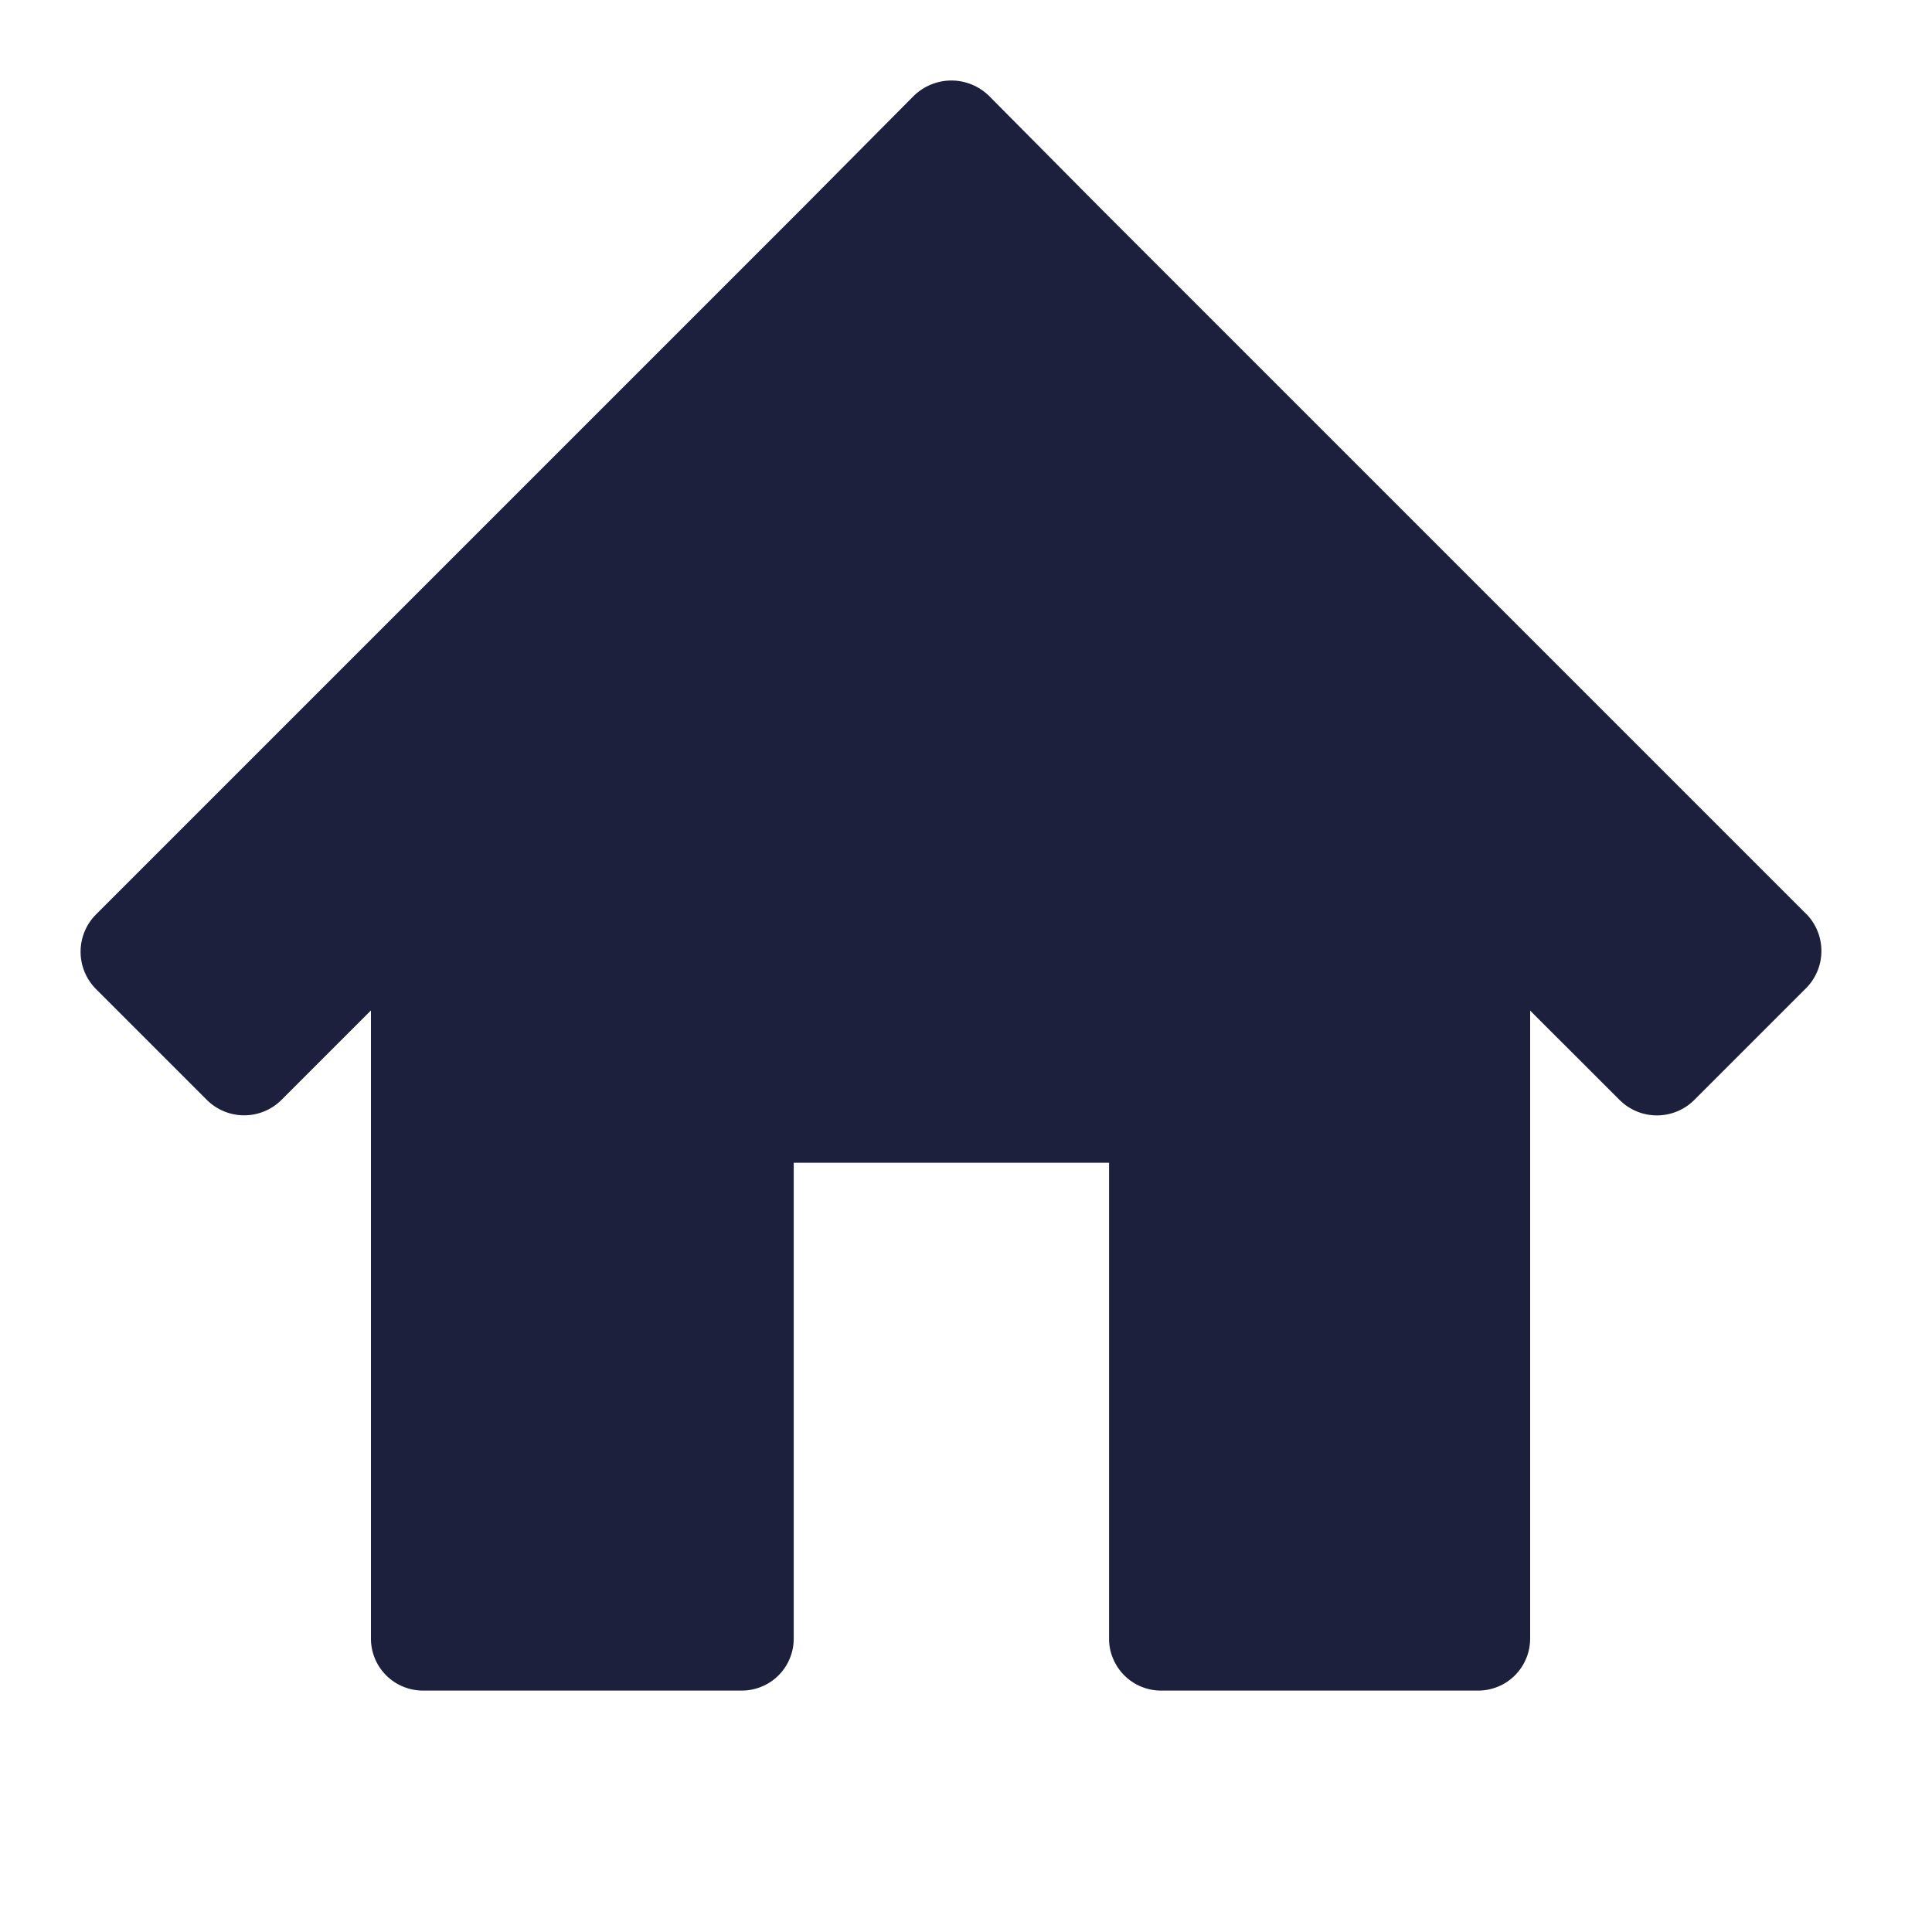
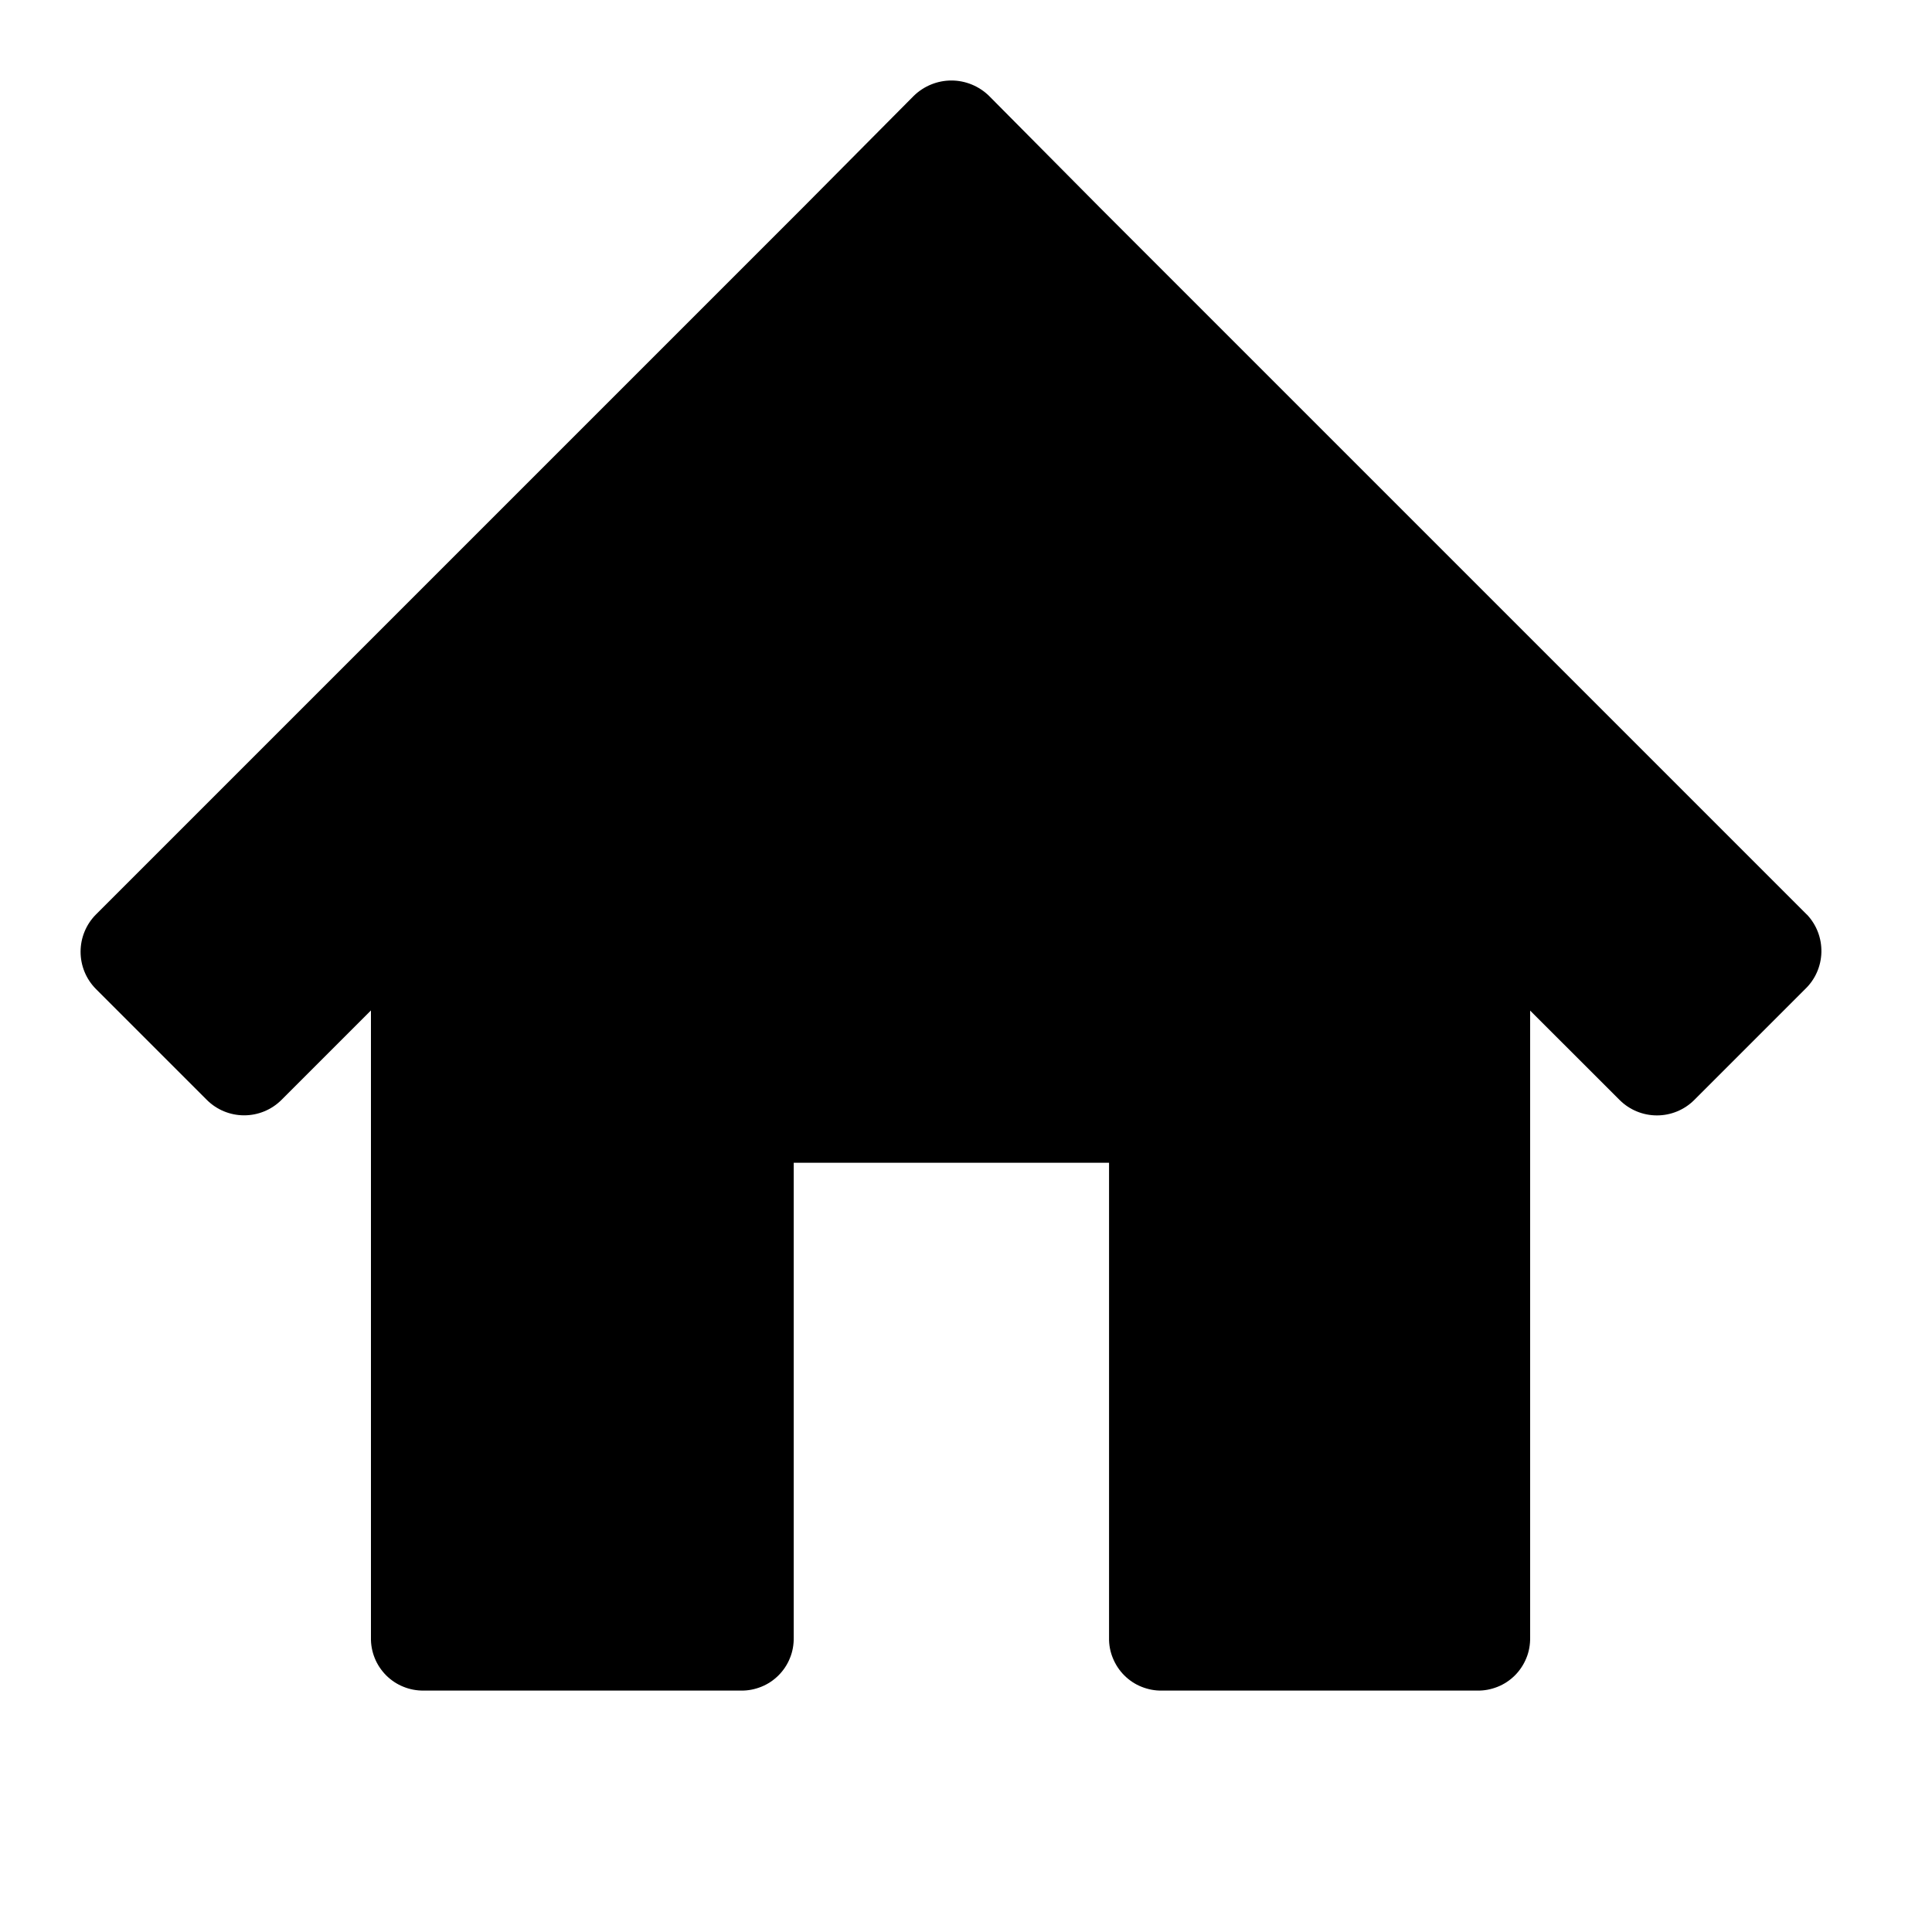
<svg xmlns="http://www.w3.org/2000/svg" width="24" height="24" viewBox="0 0 24 24" fill="none">
-   <mask id="mask0" mask-type="alpha" maskUnits="userSpaceOnUse" x="1" y="1" width="22" height="21">
-     <path fill-rule="evenodd" clip-rule="evenodd" d="M22.446 11.362L13.666 2.582L12.286 1.191C12.161 1.069 11.993 1 11.819 1C11.644 1 11.476 1.069 11.351 1.191L9.971 2.581L1.191 11.361C1.069 11.484 1.001 11.65 1.001 11.823C1.001 11.996 1.069 12.162 1.191 12.285L2.571 13.665C2.694 13.787 2.86 13.855 3.033 13.855C3.206 13.855 3.372 13.787 3.495 13.665L4.608 12.552V20.342C4.606 20.429 4.622 20.515 4.654 20.595C4.686 20.676 4.735 20.749 4.796 20.811C4.857 20.872 4.93 20.921 5.01 20.953C5.09 20.986 5.176 21.002 5.263 21.001H9.203C9.29 21.003 9.376 20.986 9.456 20.954C9.537 20.922 9.61 20.873 9.671 20.812C9.732 20.751 9.781 20.678 9.813 20.597C9.846 20.517 9.861 20.431 9.86 20.344V14.444H13.777V20.344C13.775 20.431 13.791 20.517 13.824 20.597C13.857 20.678 13.905 20.751 13.966 20.812C14.027 20.873 14.1 20.922 14.181 20.954C14.261 20.986 14.347 21.003 14.434 21.001H18.351C18.438 21.003 18.524 20.986 18.604 20.954C18.685 20.922 18.758 20.873 18.819 20.812C18.88 20.751 18.928 20.678 18.961 20.597C18.994 20.517 19.009 20.431 19.008 20.344V12.554L20.121 13.666C20.244 13.788 20.41 13.856 20.583 13.856C20.756 13.856 20.922 13.788 21.045 13.666L22.425 12.286C22.55 12.166 22.622 12.002 22.626 11.829C22.63 11.655 22.566 11.488 22.447 11.362H22.446Z" fill="#1C203C" />
-   </mask>
-   <g mask="url(#mask0)">
-     <rect width="24" height="24" fill="#1C203C" />
-   </g>
+   <path fill-rule="evenodd" clip-rule="evenodd" d="M22.446 11.362L13.666 2.582L12.286 1.191C12.161 1.069 11.993 1 11.819 1C11.644 1 11.476 1.069 11.351 1.191L9.971 2.581L1.191 11.361C1.069 11.484 1.001 11.65 1.001 11.823C1.001 11.996 1.069 12.162 1.191 12.285L2.571 13.665C2.694 13.787 2.86 13.855 3.033 13.855C3.206 13.855 3.372 13.787 3.495 13.665L4.608 12.552V20.342C4.606 20.429 4.622 20.515 4.654 20.595C4.686 20.676 4.735 20.749 4.796 20.811C4.857 20.872 4.93 20.921 5.01 20.953C5.09 20.986 5.176 21.002 5.263 21.001H9.203C9.29 21.003 9.376 20.986 9.456 20.954C9.537 20.922 9.61 20.873 9.671 20.812C9.732 20.751 9.781 20.678 9.813 20.597C9.846 20.517 9.861 20.431 9.86 20.344V14.444H13.777V20.344C13.775 20.431 13.791 20.517 13.824 20.597C13.857 20.678 13.905 20.751 13.966 20.812C14.027 20.873 14.1 20.922 14.181 20.954C14.261 20.986 14.347 21.003 14.434 21.001H18.351C18.438 21.003 18.524 20.986 18.604 20.954C18.685 20.922 18.758 20.873 18.819 20.812C18.88 20.751 18.928 20.678 18.961 20.597C18.994 20.517 19.009 20.431 19.008 20.344V12.554L20.121 13.666C20.244 13.788 20.41 13.856 20.583 13.856C20.756 13.856 20.922 13.788 21.045 13.666L22.425 12.286C22.55 12.166 22.622 12.002 22.626 11.829C22.63 11.655 22.566 11.488 22.447 11.362H22.446Z" fill="black" />
</svg>
